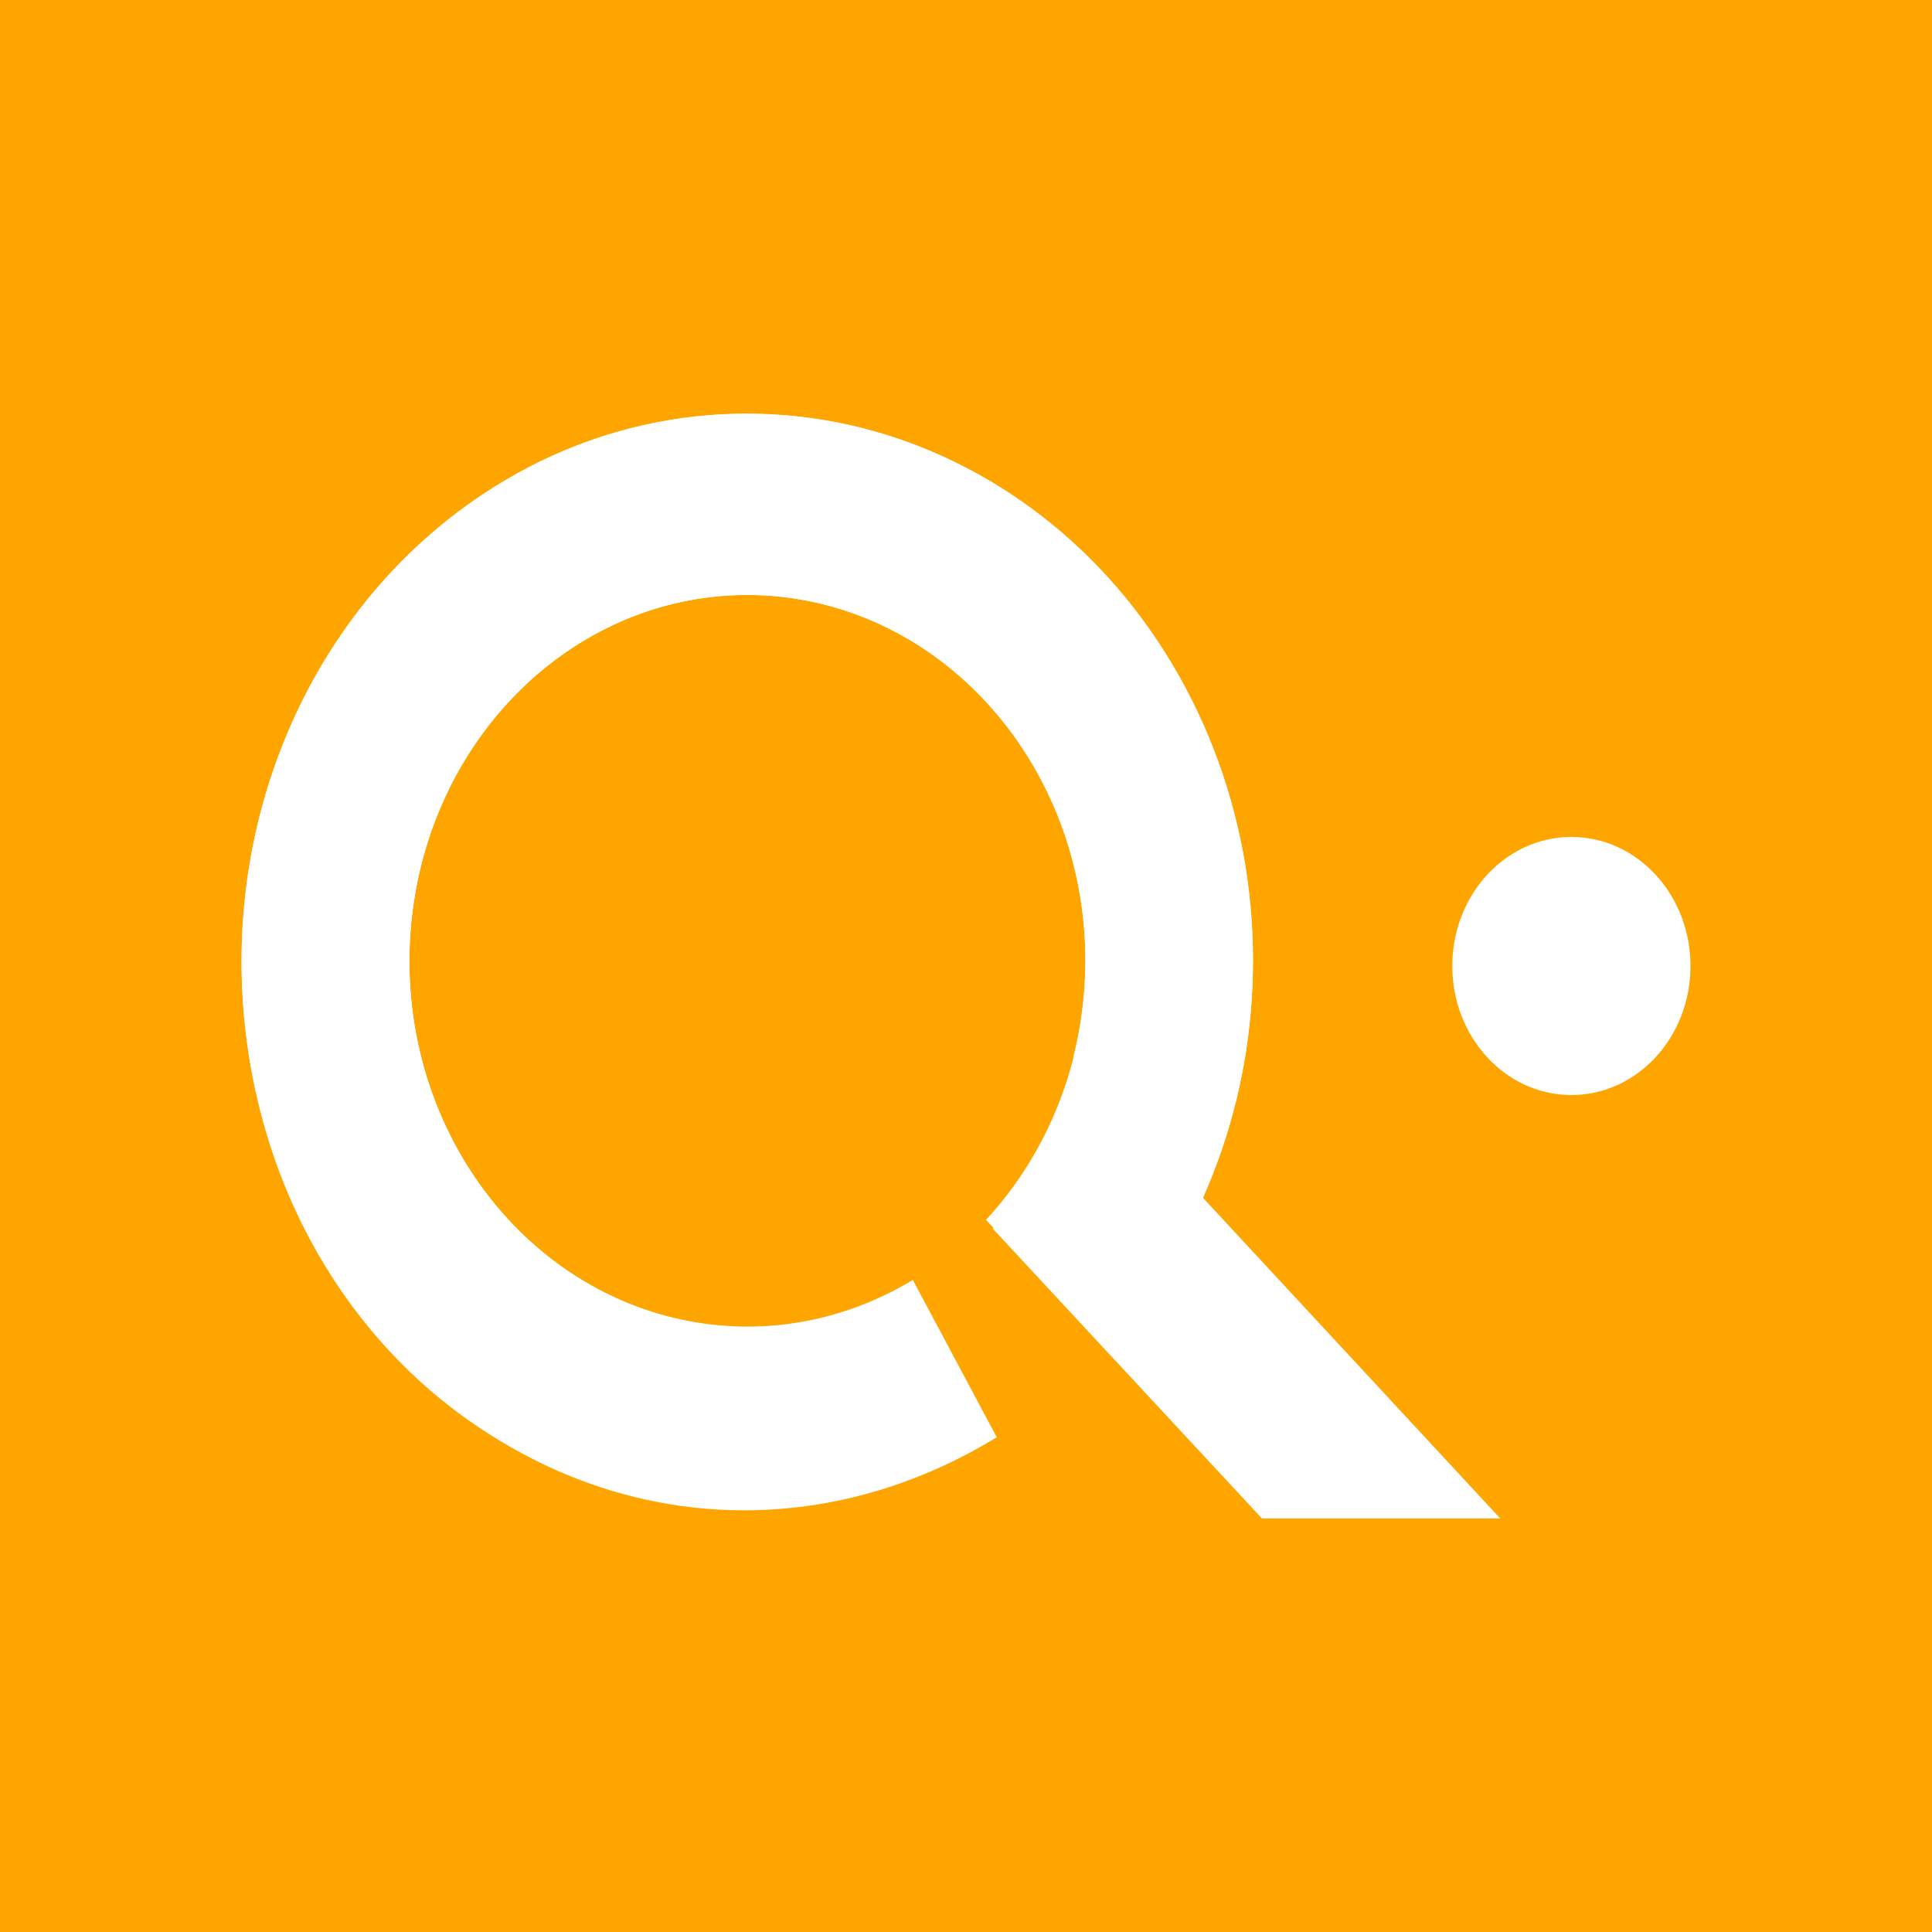
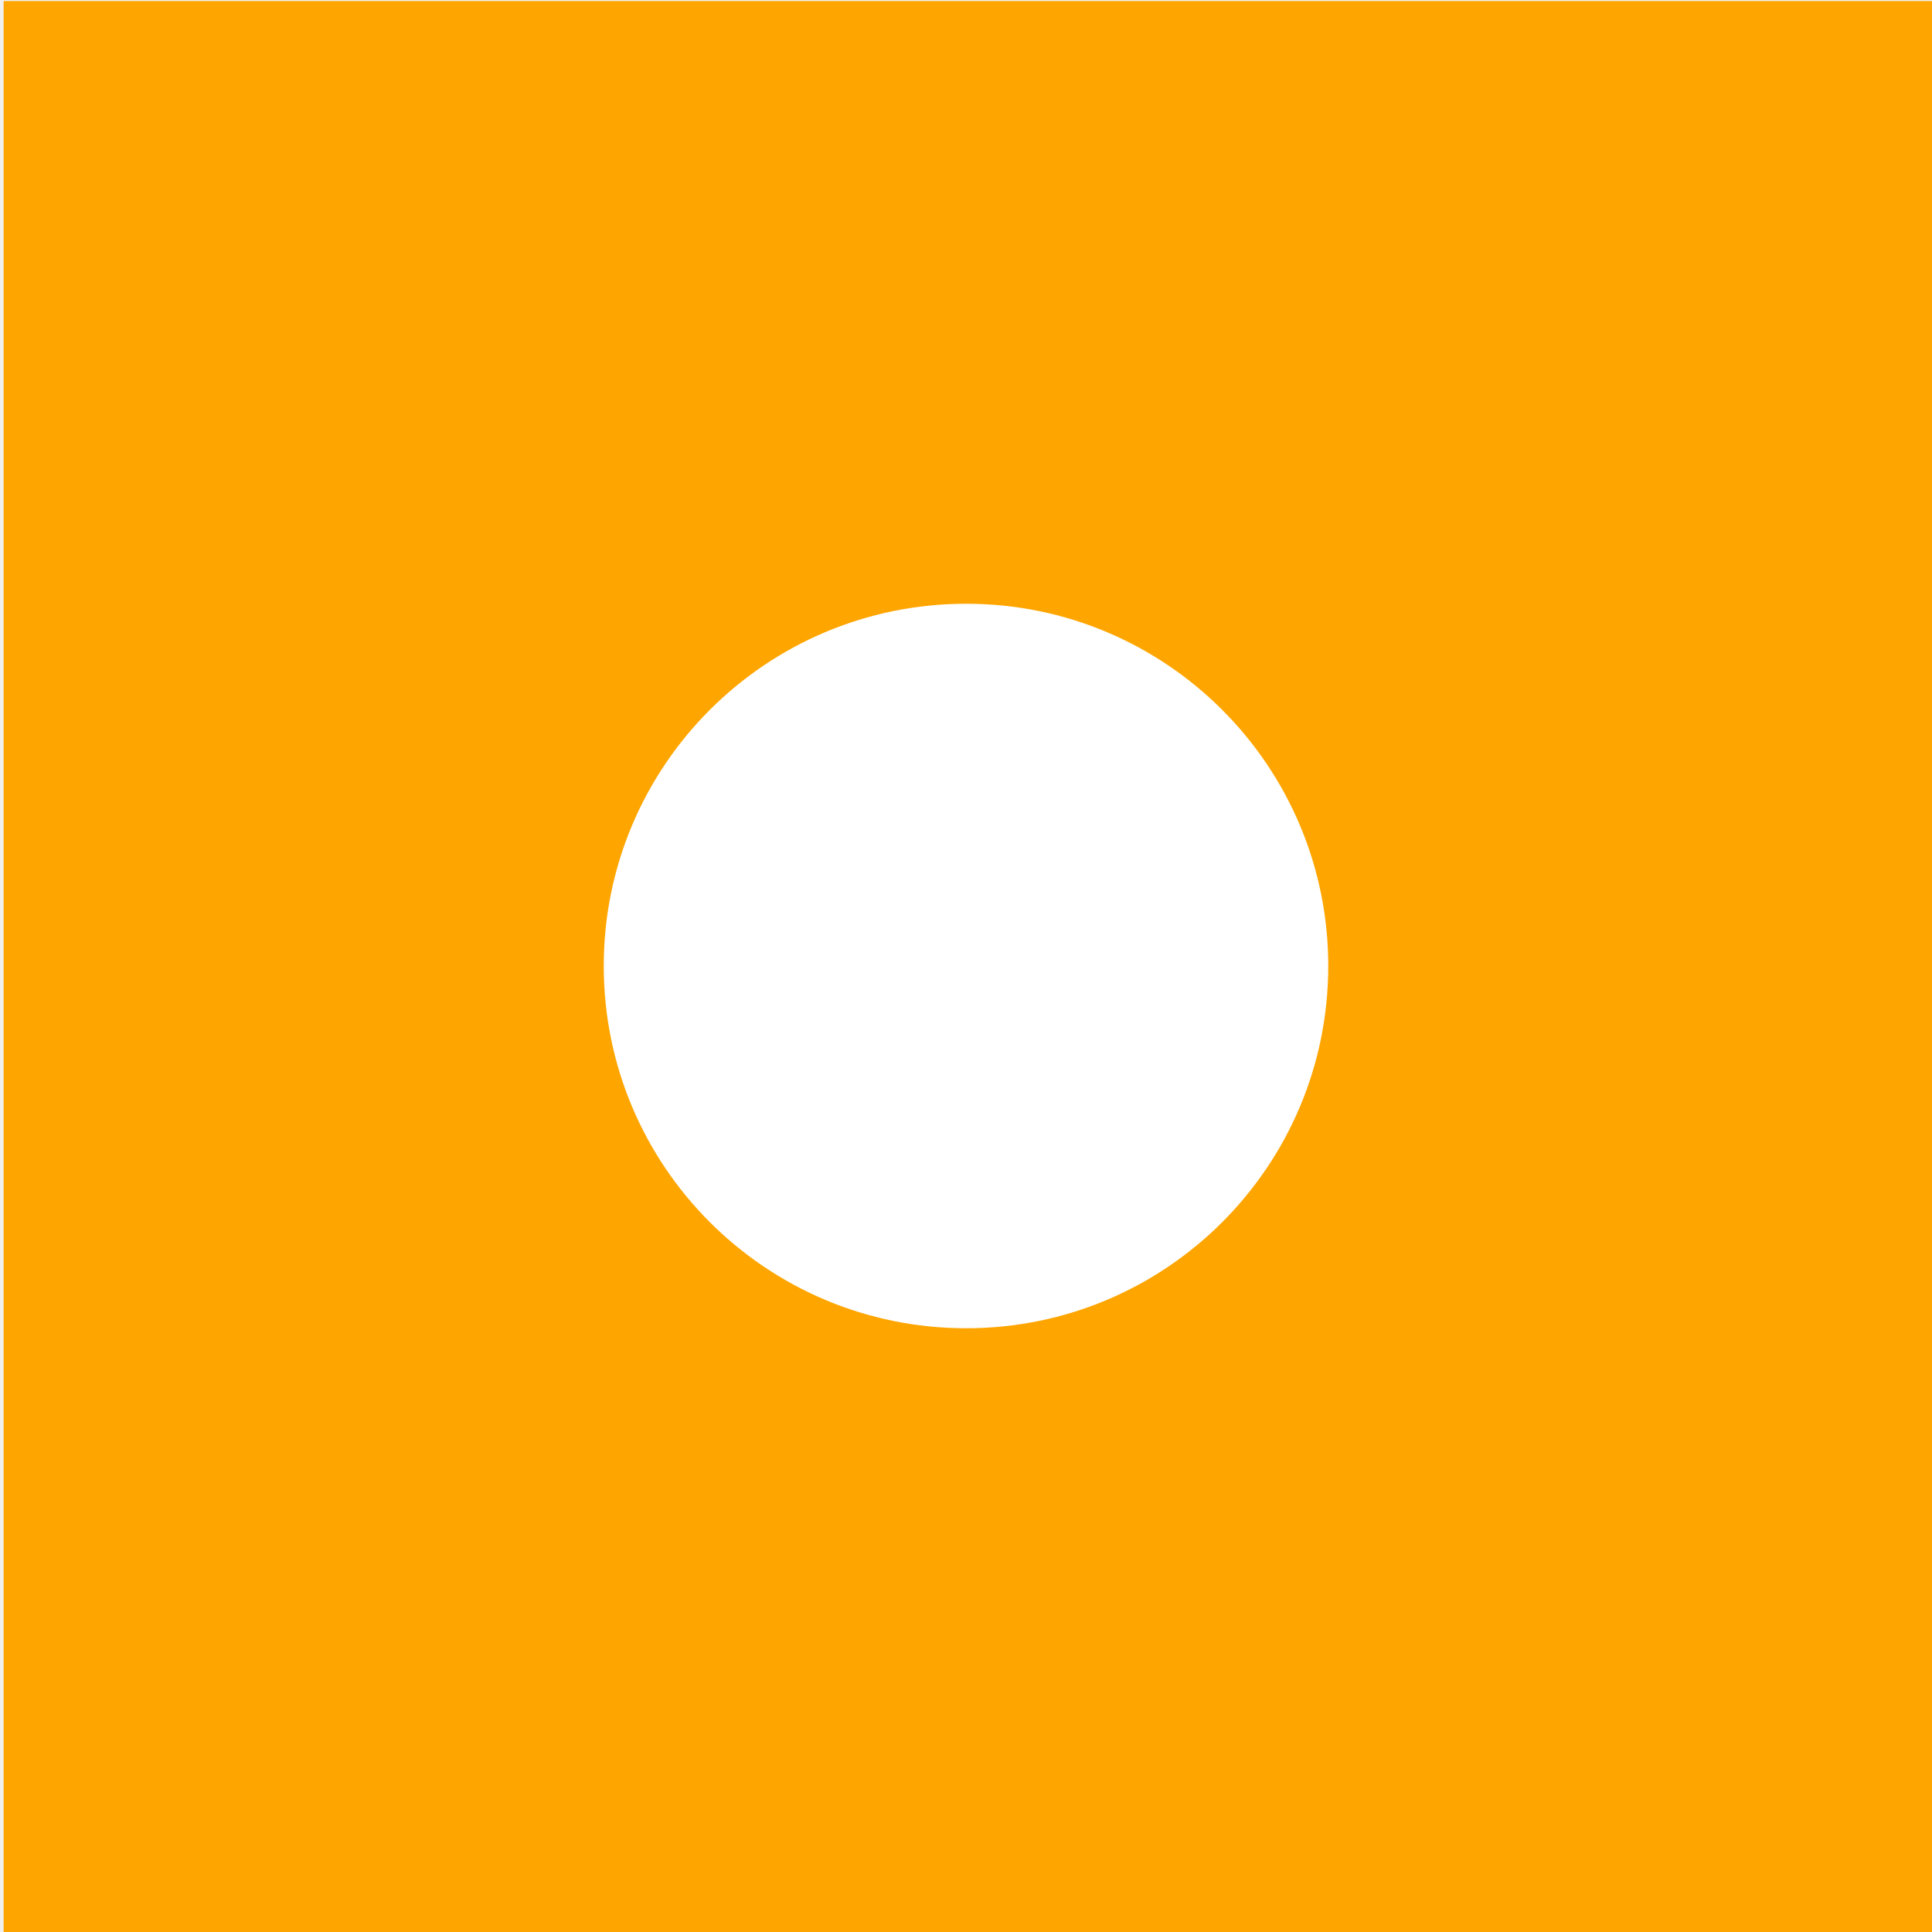
- <svg xmlns="http://www.w3.org/2000/svg" version="1.1" id="Layer_1" x="0px" y="0px" width="40px" height="40px" viewBox="55 5 40 40" enable-background="new 55 5 40 40" xml:space="preserve">
-   <rect x="55" y="5" fill="#FFA500" width="40" height="40" />
-   <g>
-     <g>
-       <g>
-         <path fill="#FFFFFF" d="M70.46,13.563c-5.779,0-10.458,5.087-10.458,11.339c0,6.209,4.456,11.269,10.39,11.336v-3.762     c-3.84-0.067-6.916-3.438-6.916-7.577c0-4.18,3.131-7.58,6.996-7.58c3.863,0,7,3.4,7,7.58c0,2.091-0.789,3.985-2.058,5.356     l2.454,2.658c1.896-2.059,3.073-4.893,3.073-8.016C80.94,18.649,76.238,13.563,70.46,13.563z" />
-       </g>
-     </g>
-     <g>
-       <g>
-         <path fill="#FFFFFF" d="M65.227,15.086c-5.006,3.131-6.709,10.067-3.822,15.482c2.867,5.377,9.063,7.346,14.232,4.189     L73.899,31.5c-3.355,2.021-7.574,0.77-9.484-2.814c-1.93-3.62-0.789-8.26,2.559-10.354c3.346-2.092,7.631-0.846,9.562,2.774     c0.966,1.81,1.158,3.878,0.692,5.753l3.353,0.973c0.695-2.806,0.404-5.896-1.041-8.604C76.65,13.817,70.231,11.959,65.227,15.086     z" />
-       </g>
-     </g>
-     <g>
-       <polygon fill="#FFFFFF" points="78.021,27.766 75.555,30.439 81.127,36.438 86.061,36.438   " />
-     </g>
-   </g>
-   <ellipse fill="#FFFFFF" cx="87.534" cy="25" rx="2.466" ry="2.672" />
+ <svg xmlns="http://www.w3.org/2000/svg" version="1.1" id="Layer_1" x="0px" y="0px" width="40px" height="40px" viewBox="62.09 1.915 40 40" enable-background="new 62.09 1.915 40 40" xml:space="preserve">
+   <rect x="62.165" y="1.937" fill="#FFA500" width="40" height="39.999" />
+   <path fill="#FFFFFF" d="M82.094,14.415c4.14,0,7.496,3.359,7.496,7.499c0,4.146-3.356,7.501-7.496,7.501  c-4.147,0-7.504-3.355-7.504-7.501C74.59,17.773,77.946,14.415,82.094,14.415z" />
</svg>
